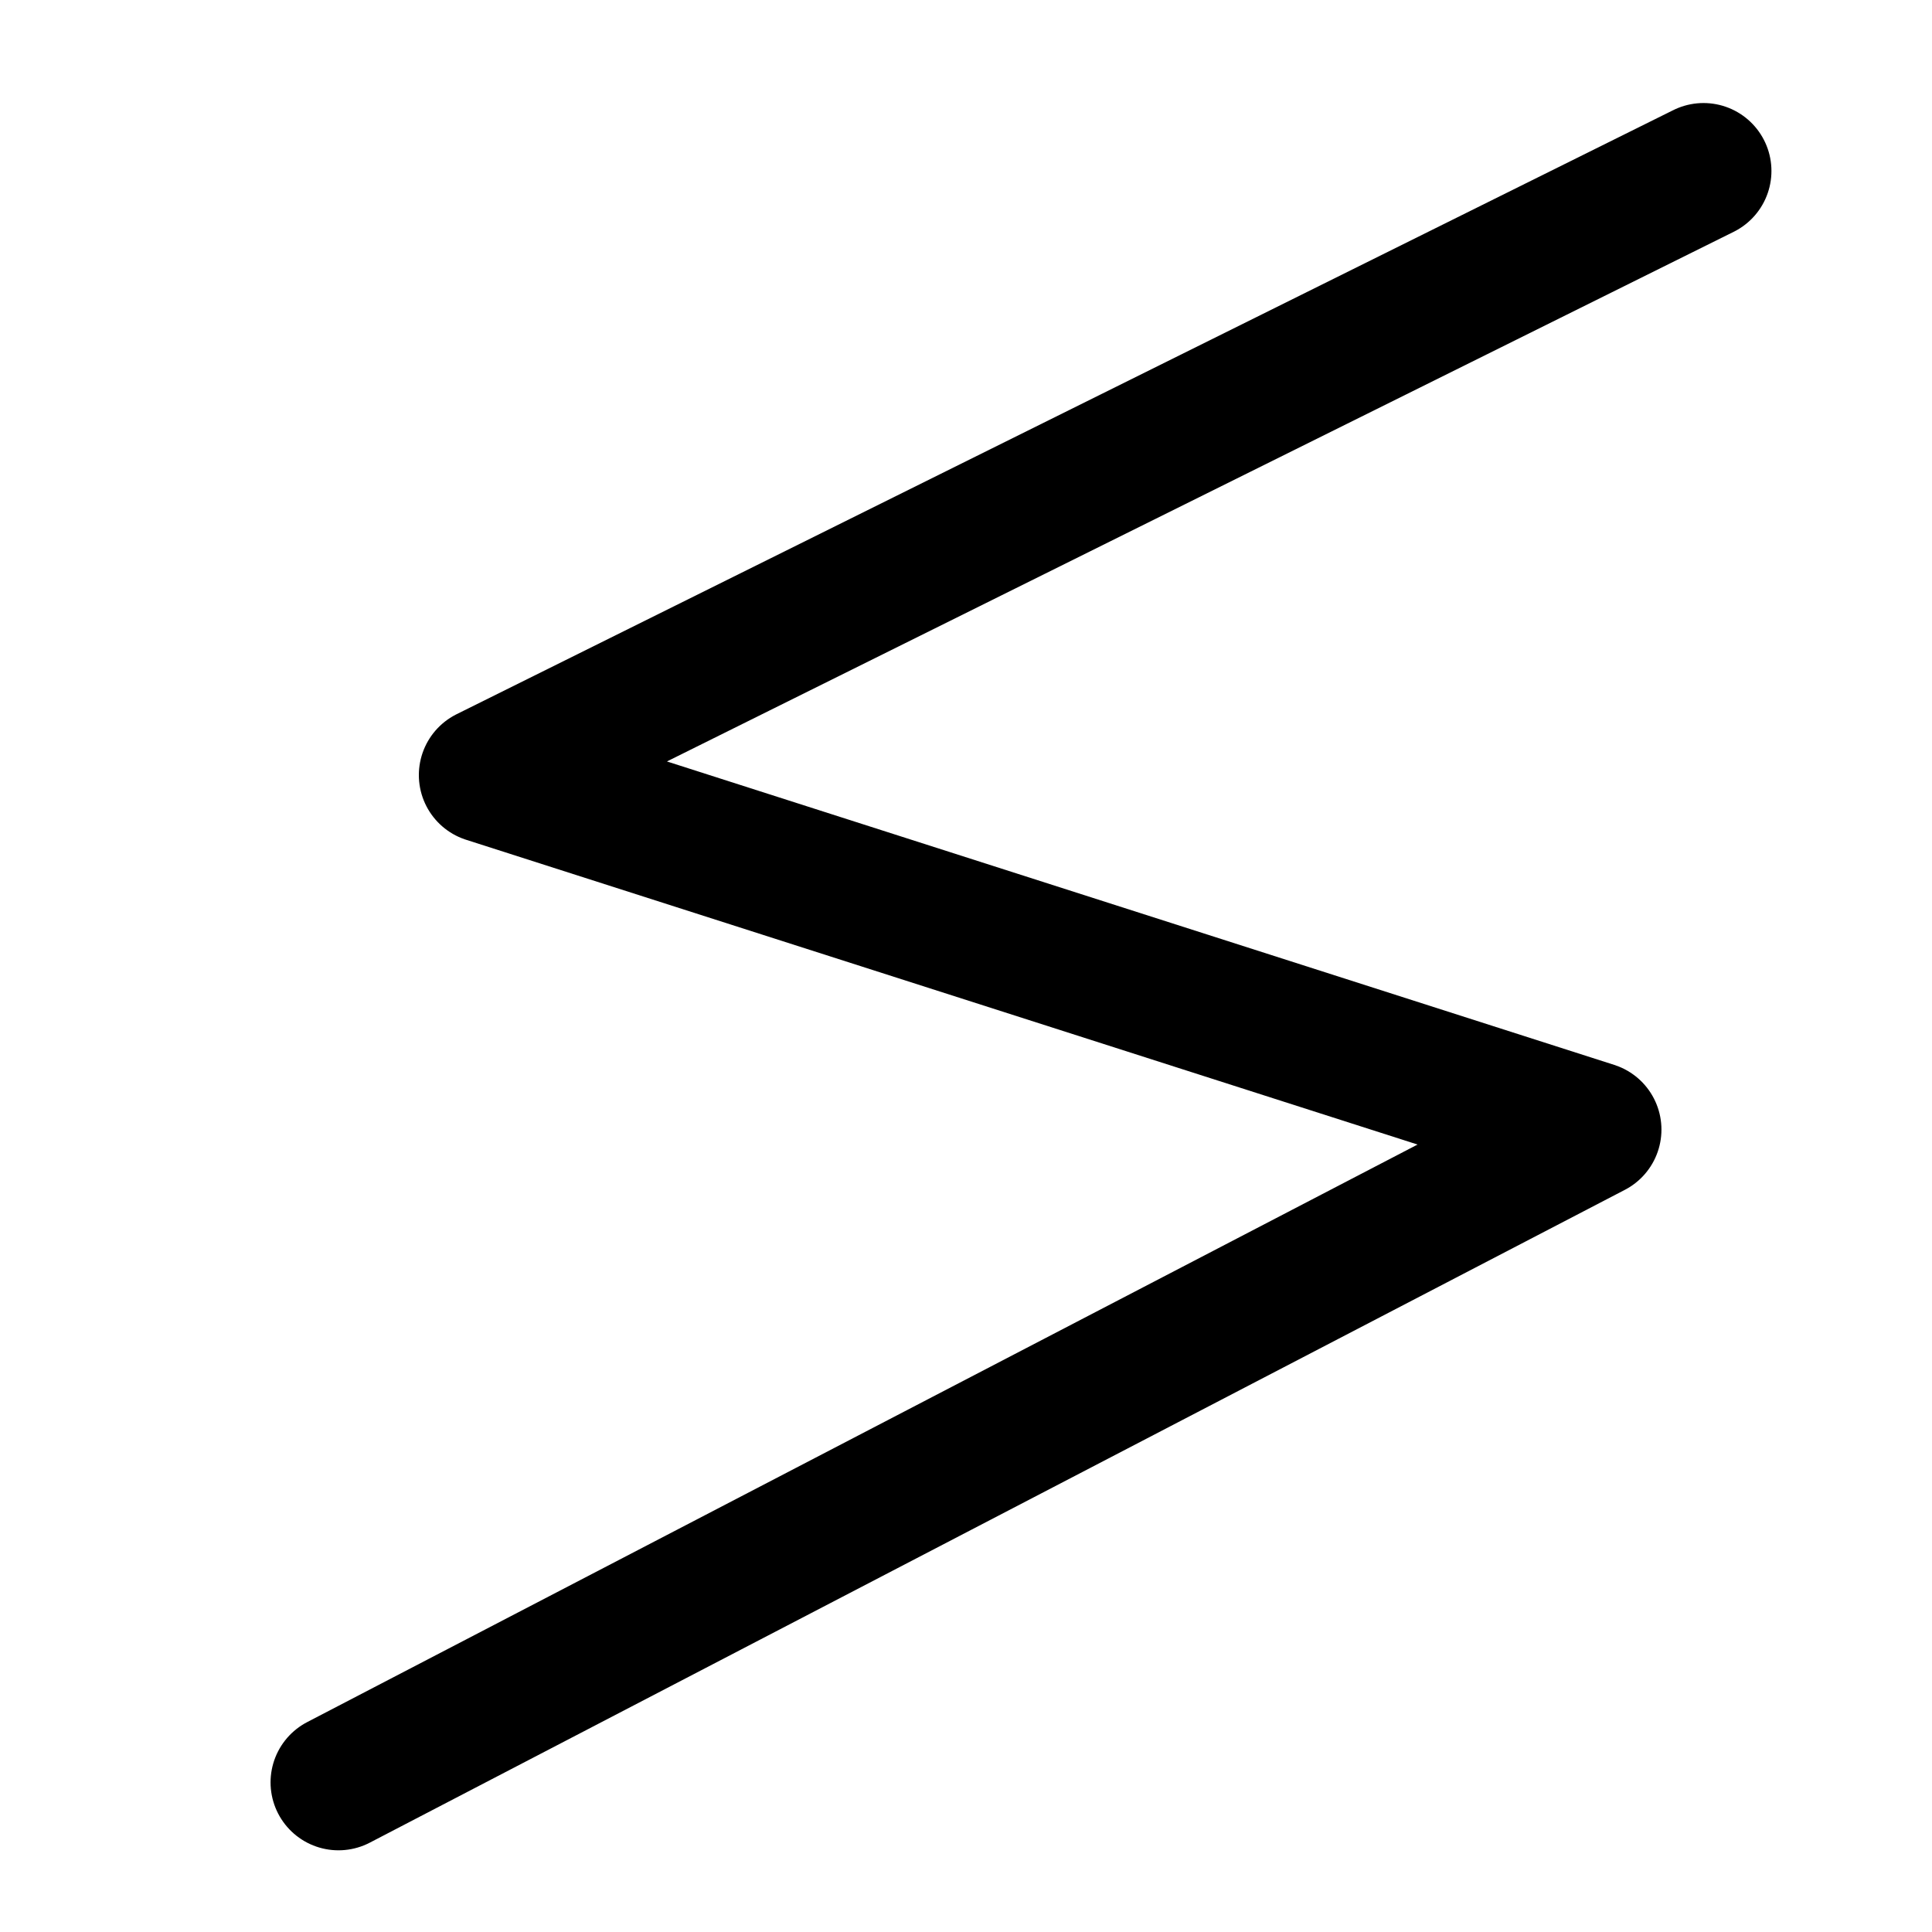
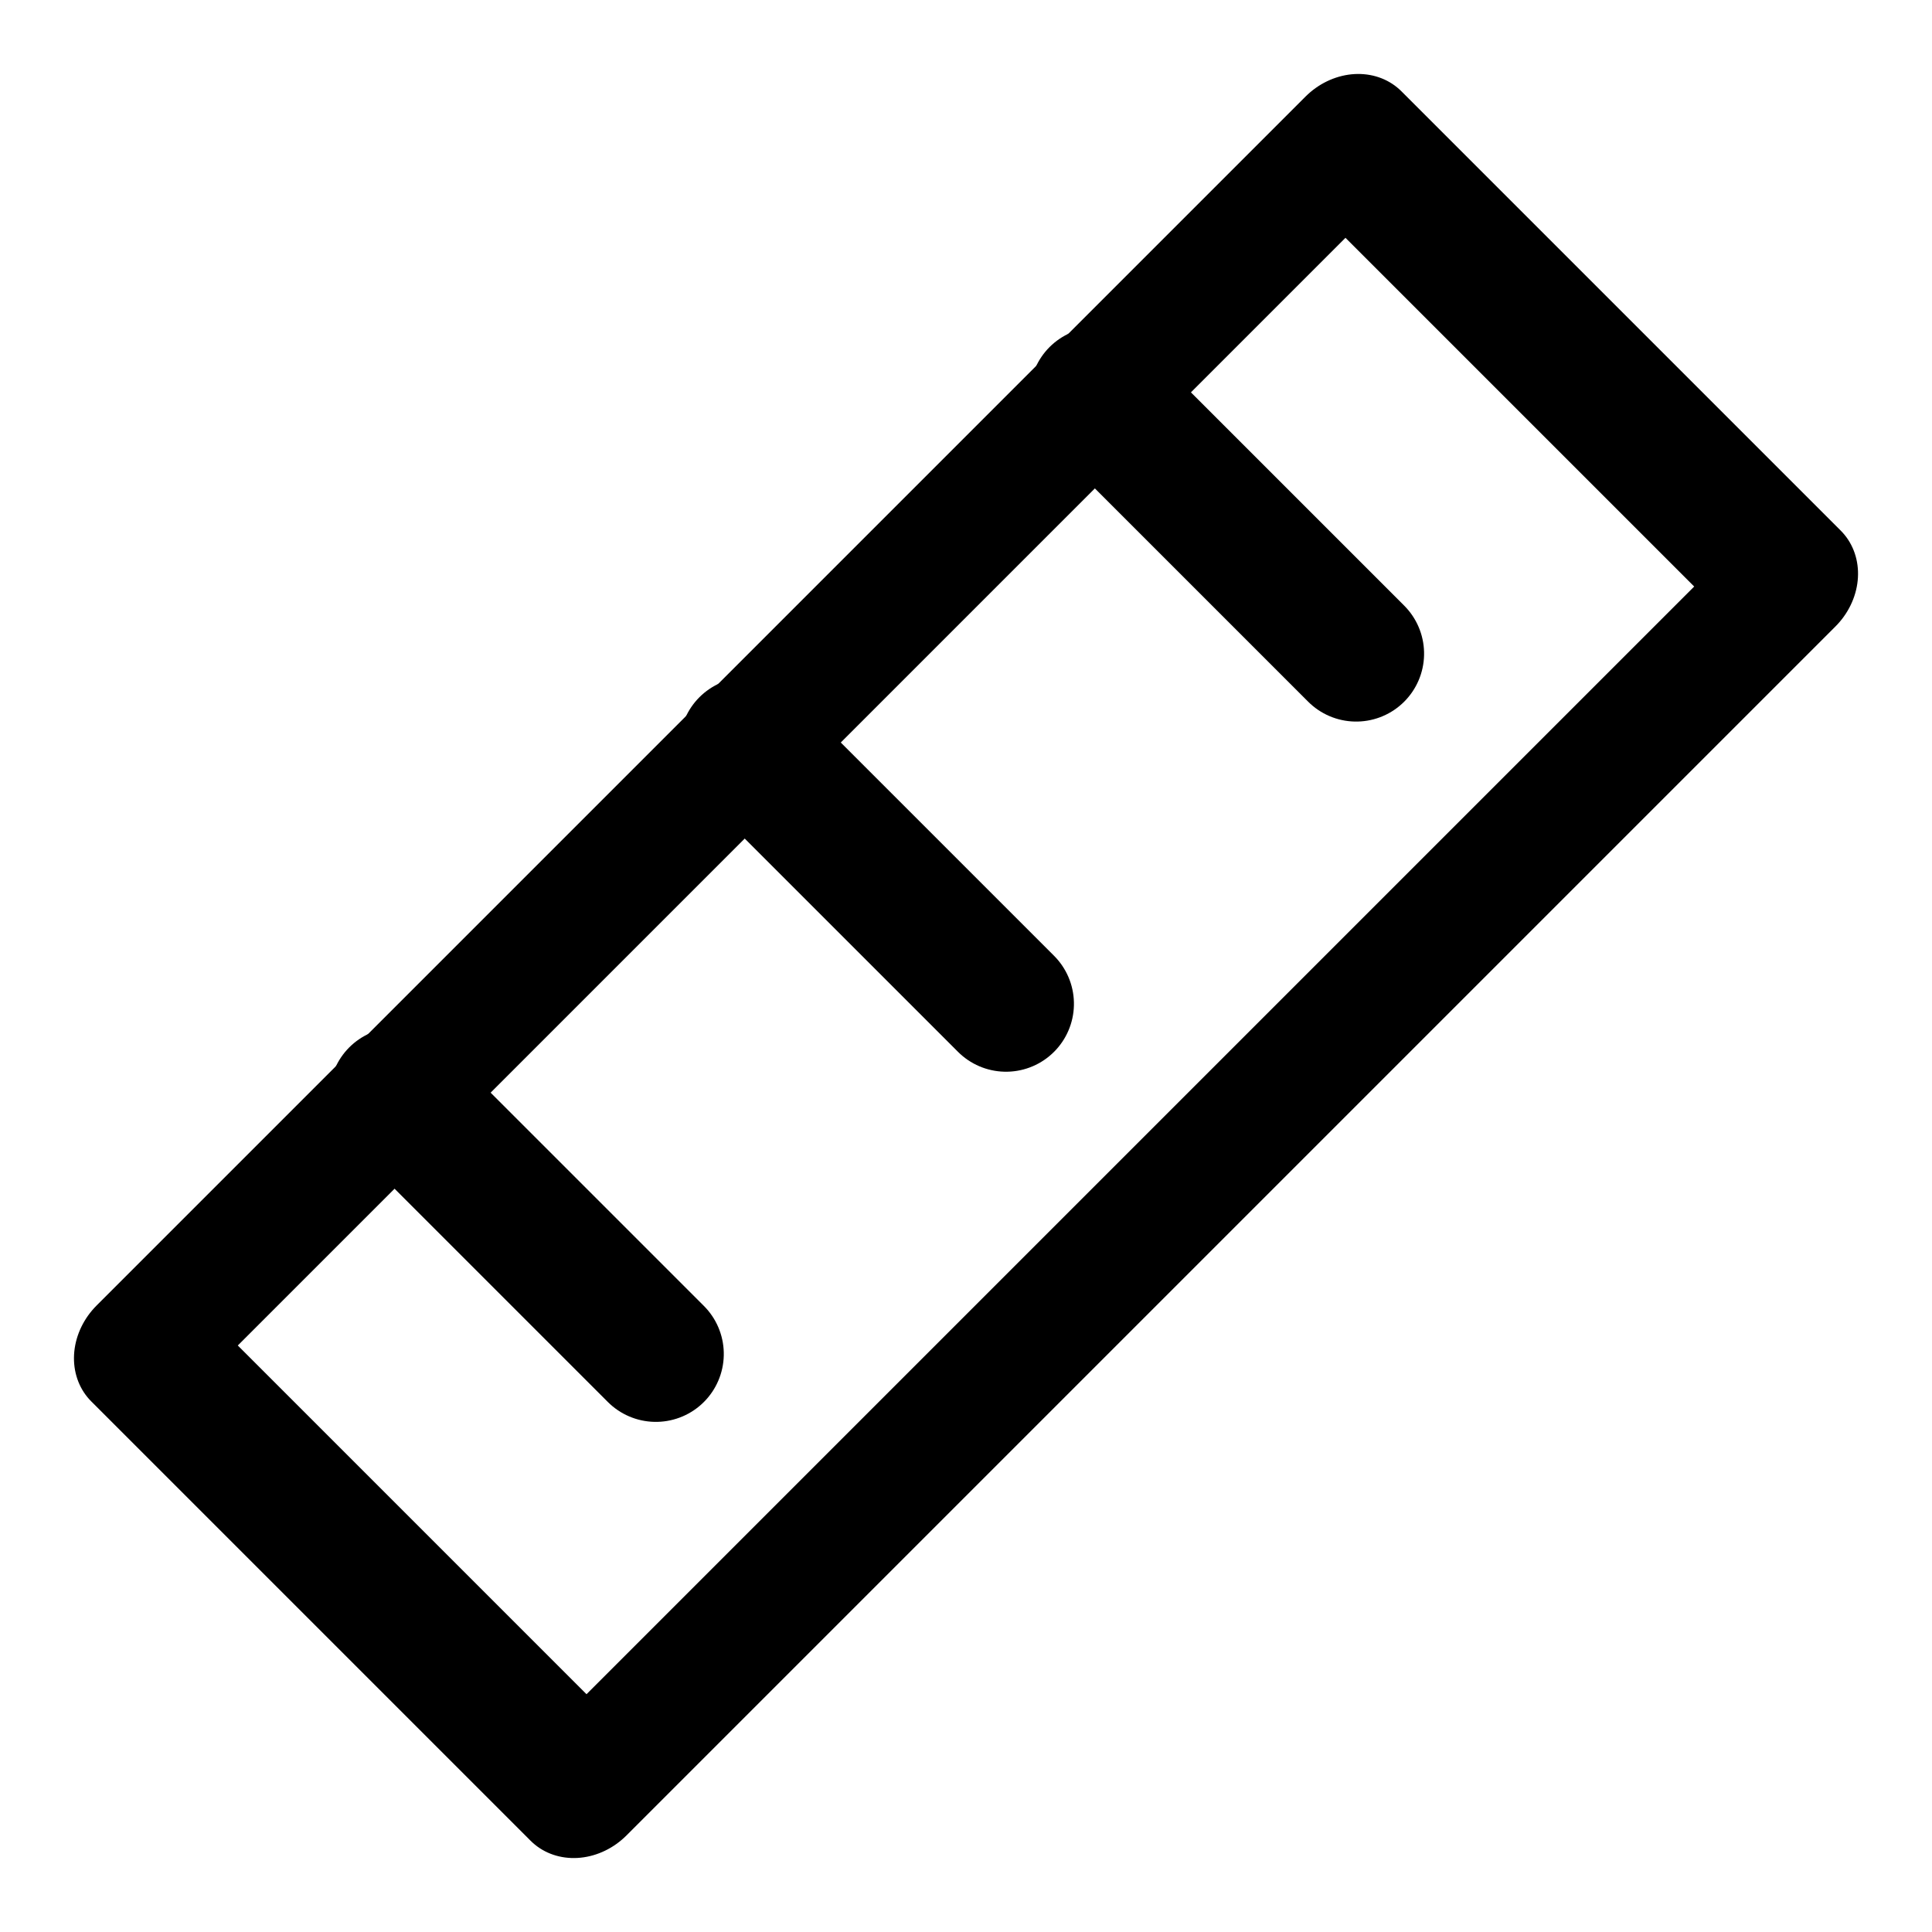
<svg xmlns="http://www.w3.org/2000/svg" width="100%" height="100%" viewBox="0 0 1024 1024" version="1.1" xml:space="preserve" style="fill-rule:evenodd;clip-rule:evenodd;stroke-linecap:round;stroke-linejoin:round;stroke-miterlimit:1.4;">
-   <g transform="matrix(1,0,0,1,-10267,-2527)">
-     <g id="icon-line-measurement" transform="matrix(1,0,0,1,10267,2527)">
+   <g transform="matrix(1,0,0,1,-11551,-2527)">
+     <g id="icon-line-measurement" transform="matrix(1,0,0,1,11551,2527)">
      <rect x="0" y="0" width="1024" height="1024" style="fill:none;" />
-       <g transform="matrix(1,0,0,1,-10267,-2527)">
-         <path d="M11169.9,2617.61L10525,2937.8L11111.6,3125.7L10446.4,3471.7" style="fill:none;stroke:black;stroke-width:72px;" />
+       <g transform="matrix(1.00947,0,0,1.00947,-4.85084,-4.85084)">
+         <g transform="matrix(0.70841,-0.70841,0.633969,0.633969,-3610.41,792.943)">
+           <rect x="2659.91" y="2847.78" width="896" height="363.84" style="fill:none;stroke:black;stroke-width:75.03px;" />
+         </g>
+         <g transform="matrix(0.707107,-0.707107,0.707107,0.707107,-3771.63,537.601)">
+           <path d="M2787.91,2847.78L2787.91,3039.78" style="fill:none;stroke:black;stroke-width:71.32px;" />
+         </g>
+         <g transform="matrix(0.707107,-0.707107,0.707107,0.707107,-3814.06,580.028)">
+           <path d="M3107.91,2847.78L3107.91,3039.78" style="fill:none;stroke:black;stroke-width:71.32px;" />
+         </g>
+         <g transform="matrix(0.707107,-0.707107,0.707107,0.707107,-3856.49,622.454)">
+           <path d="M3427.91,2847.78L3427.91,3039.78" style="fill:none;stroke:black;stroke-width:71.32px;" />
+         </g>
      </g>
    </g>
  </g>
</svg>
